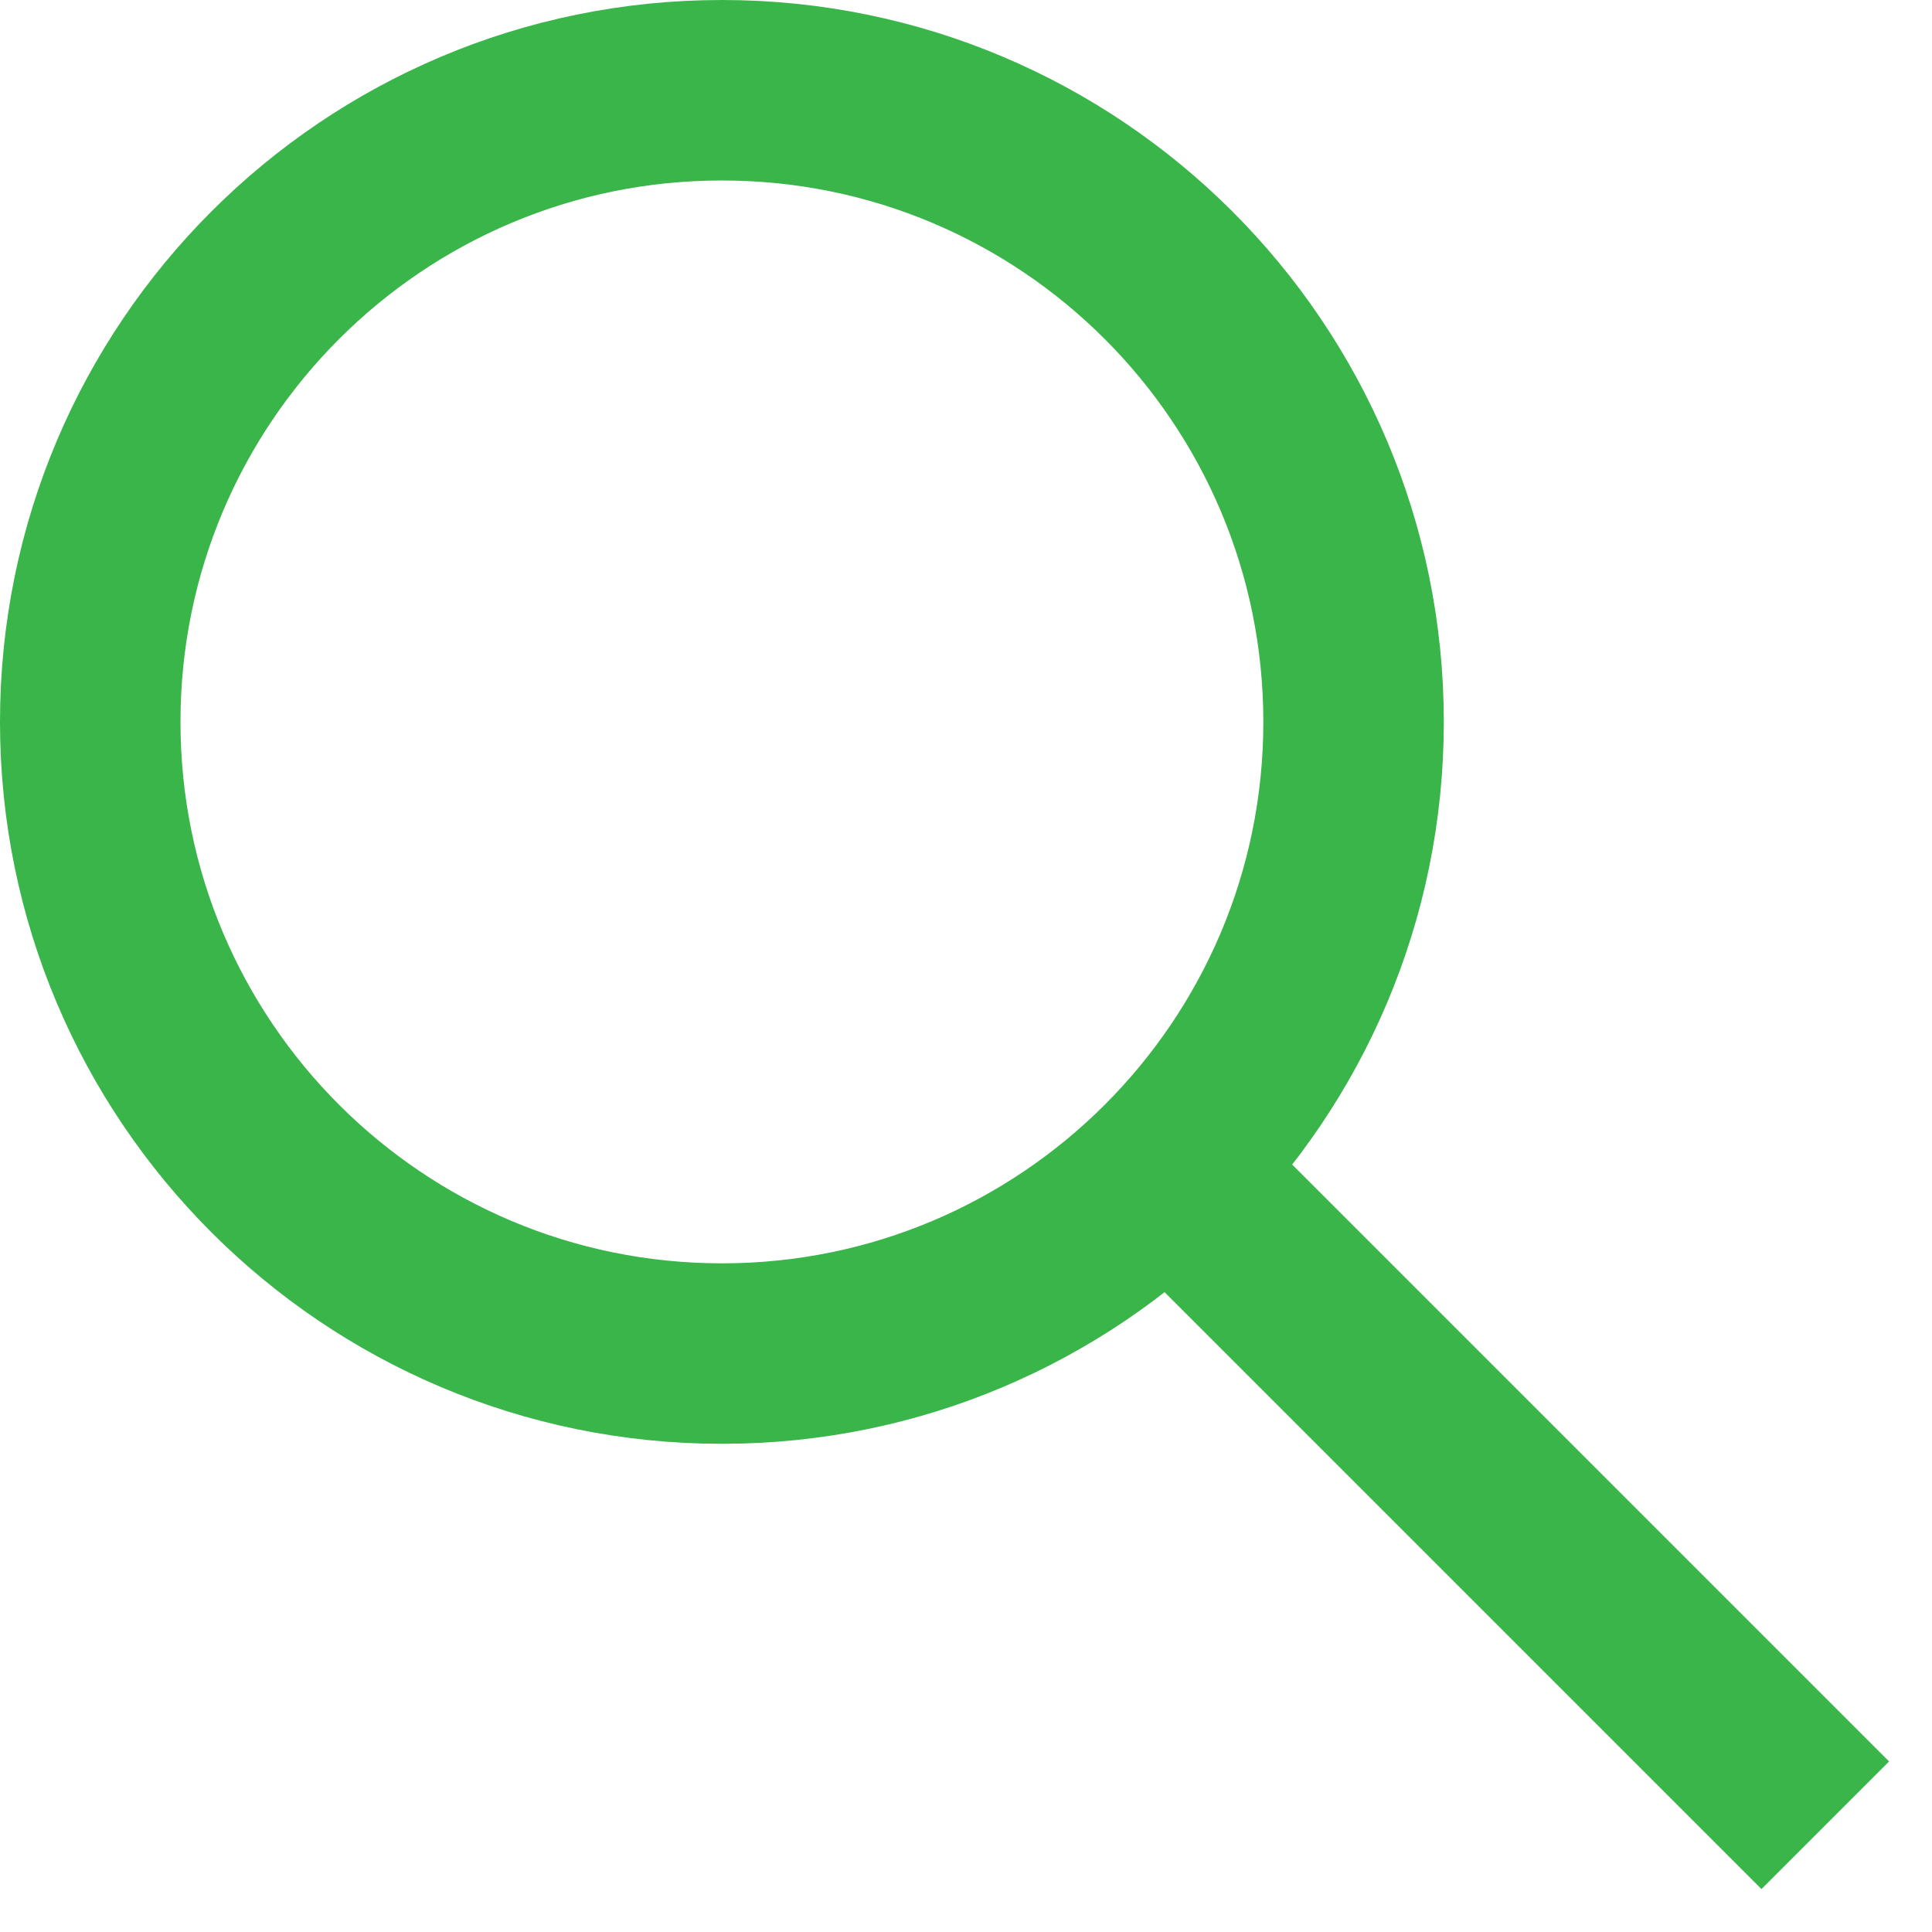
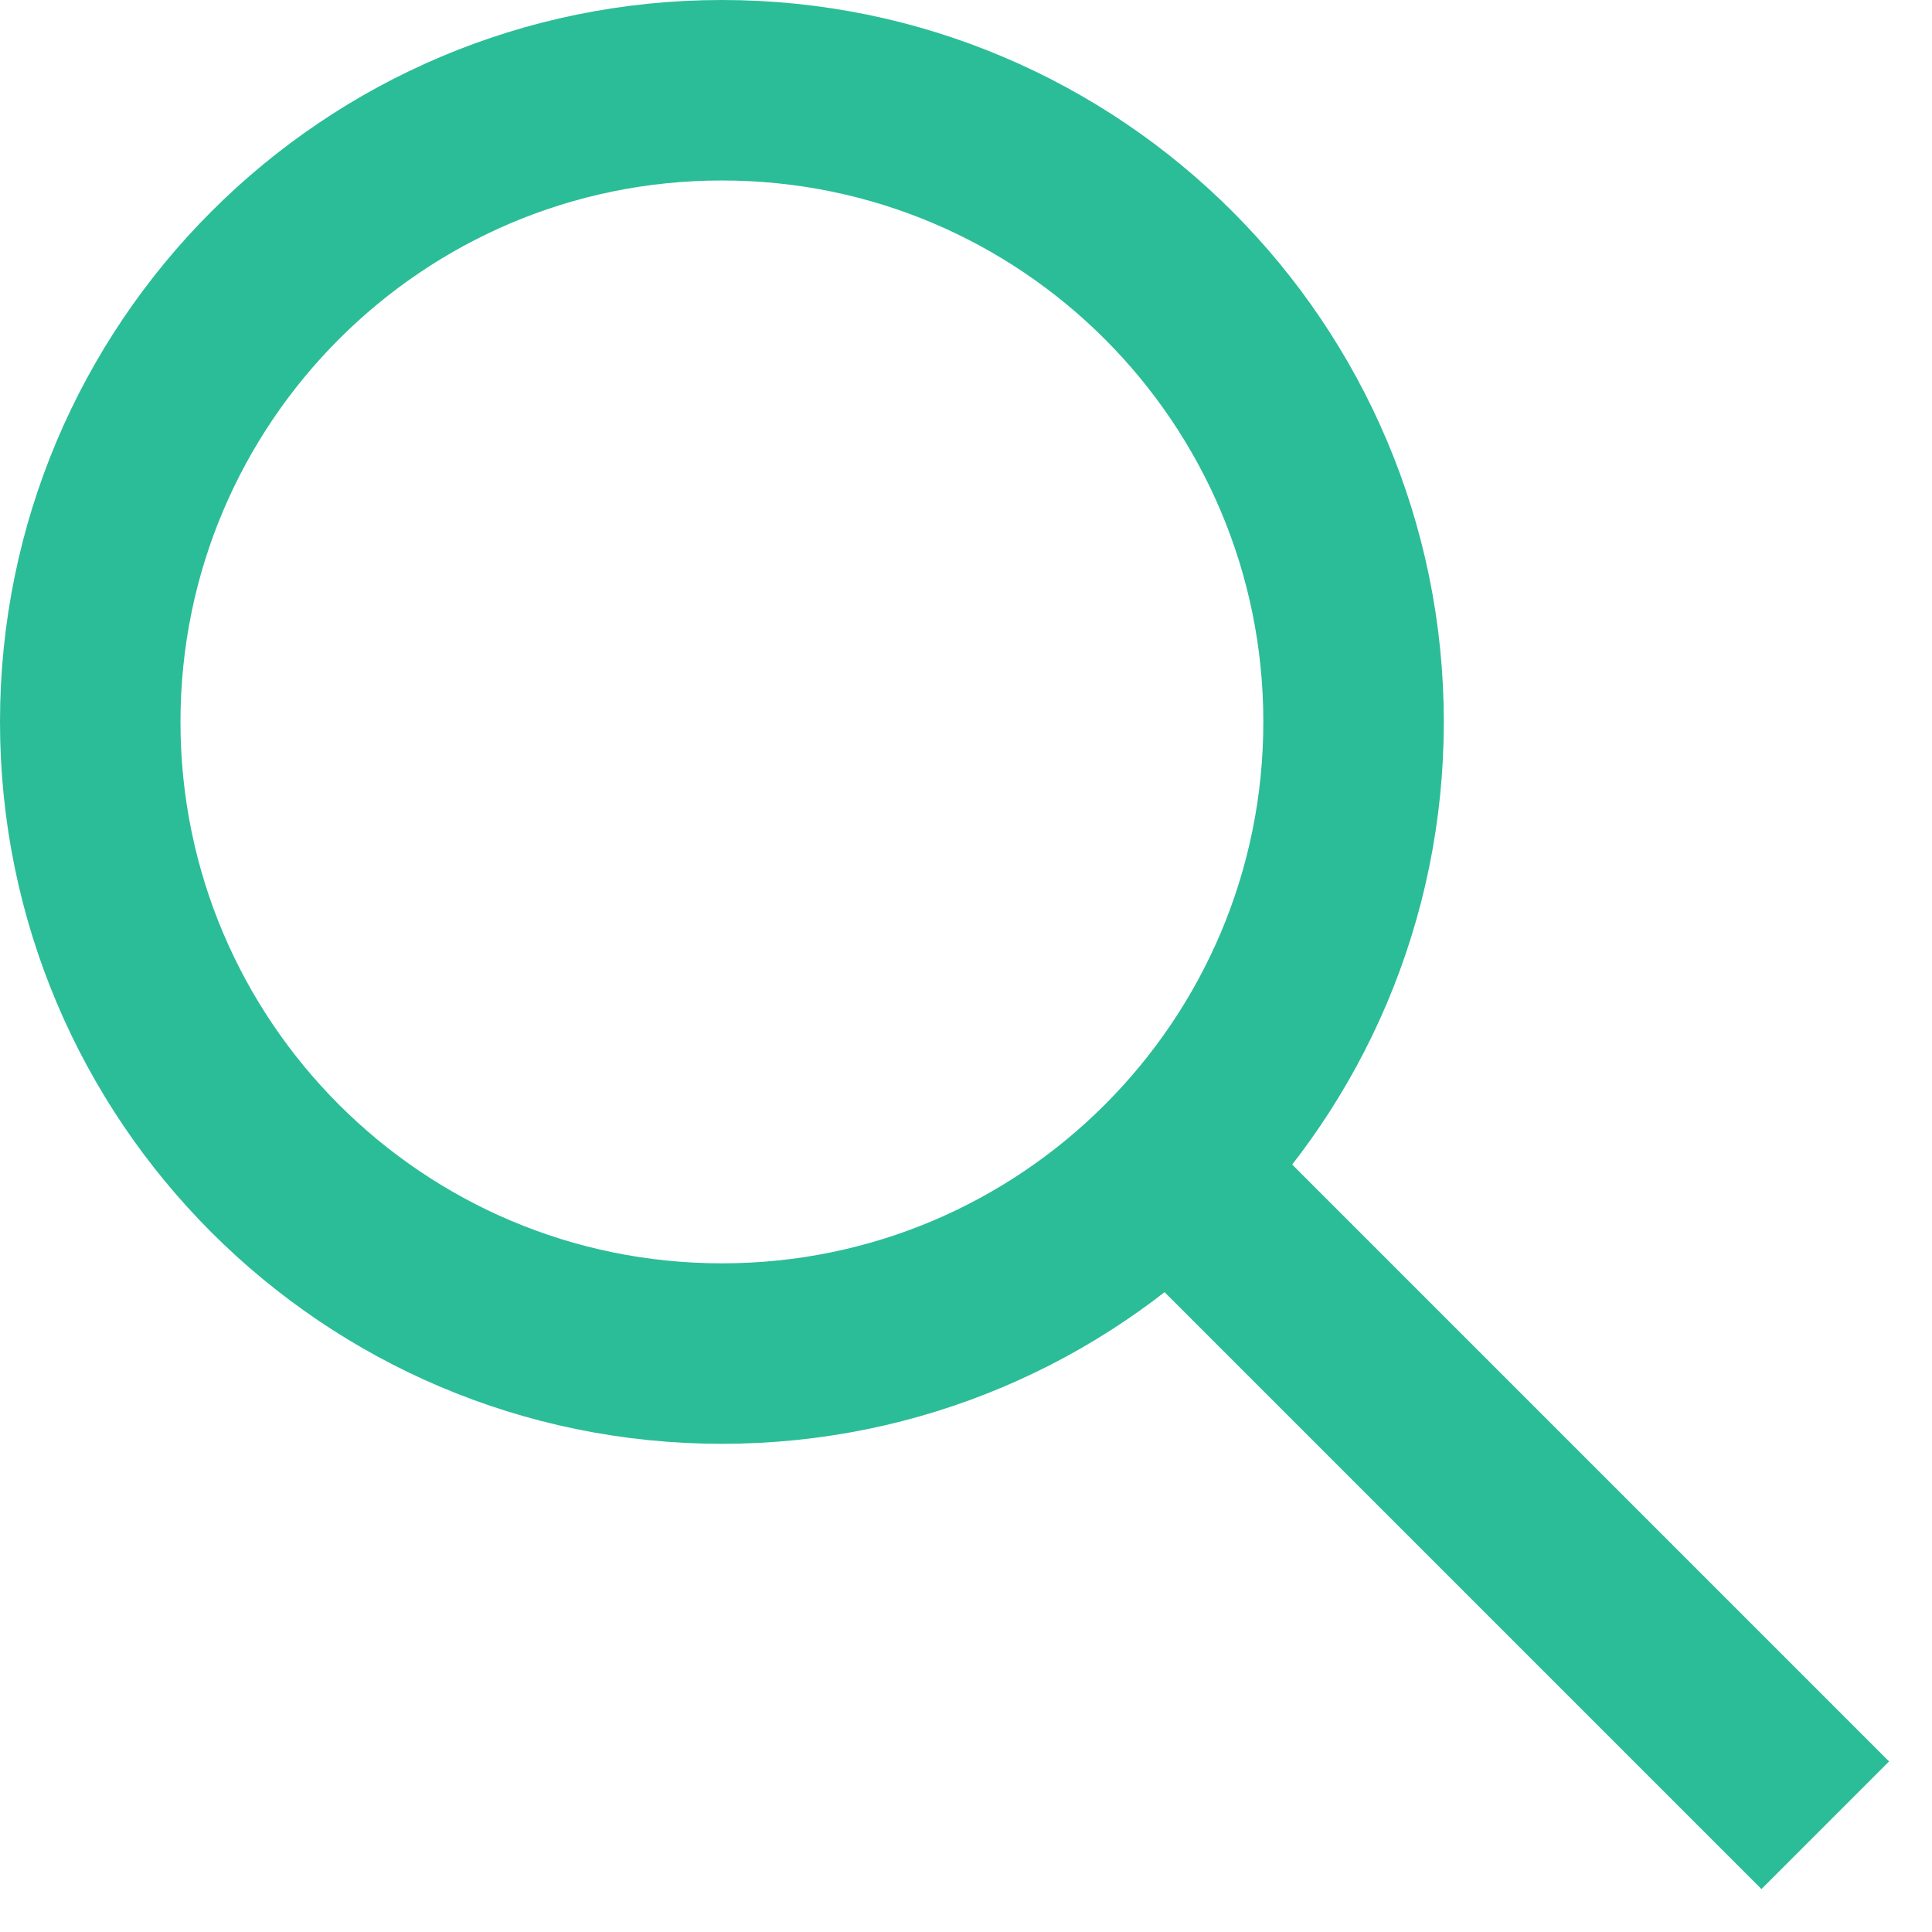
<svg xmlns="http://www.w3.org/2000/svg" viewBox="0 0 21.41 21.41">
-   <path fill="none" stroke="#39B54A" stroke-miterlimit="50" stroke-width="2" d="M1 8a7 7 0 1 1 14 0A7 7 0 0 1 1 8z" />
-   <path fill="none" stroke="#39B54A" stroke-linecap="square" stroke-miterlimit="50" stroke-width="2" d="M13.5 13.5l6.02 6.02" />
+   <path fill="none" stroke="#2bbd98" stroke-miterlimit="50" stroke-width="2" d="M1 8a7 7 0 1 1 14 0A7 7 0 0 1 1 8z" />
+   <path fill="none" stroke="#2bbd98" stroke-linecap="square" stroke-miterlimit="50" stroke-width="2" d="M13.5 13.5l6.02 6.02" />
</svg>
